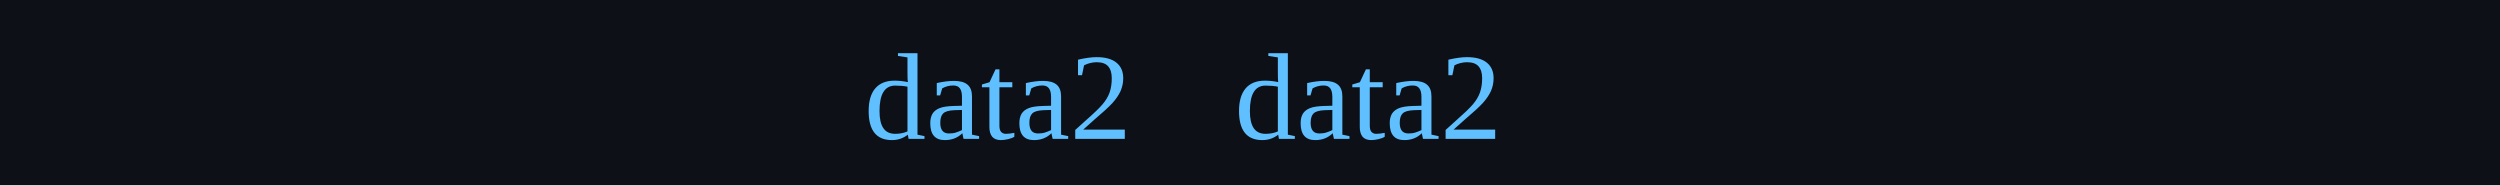
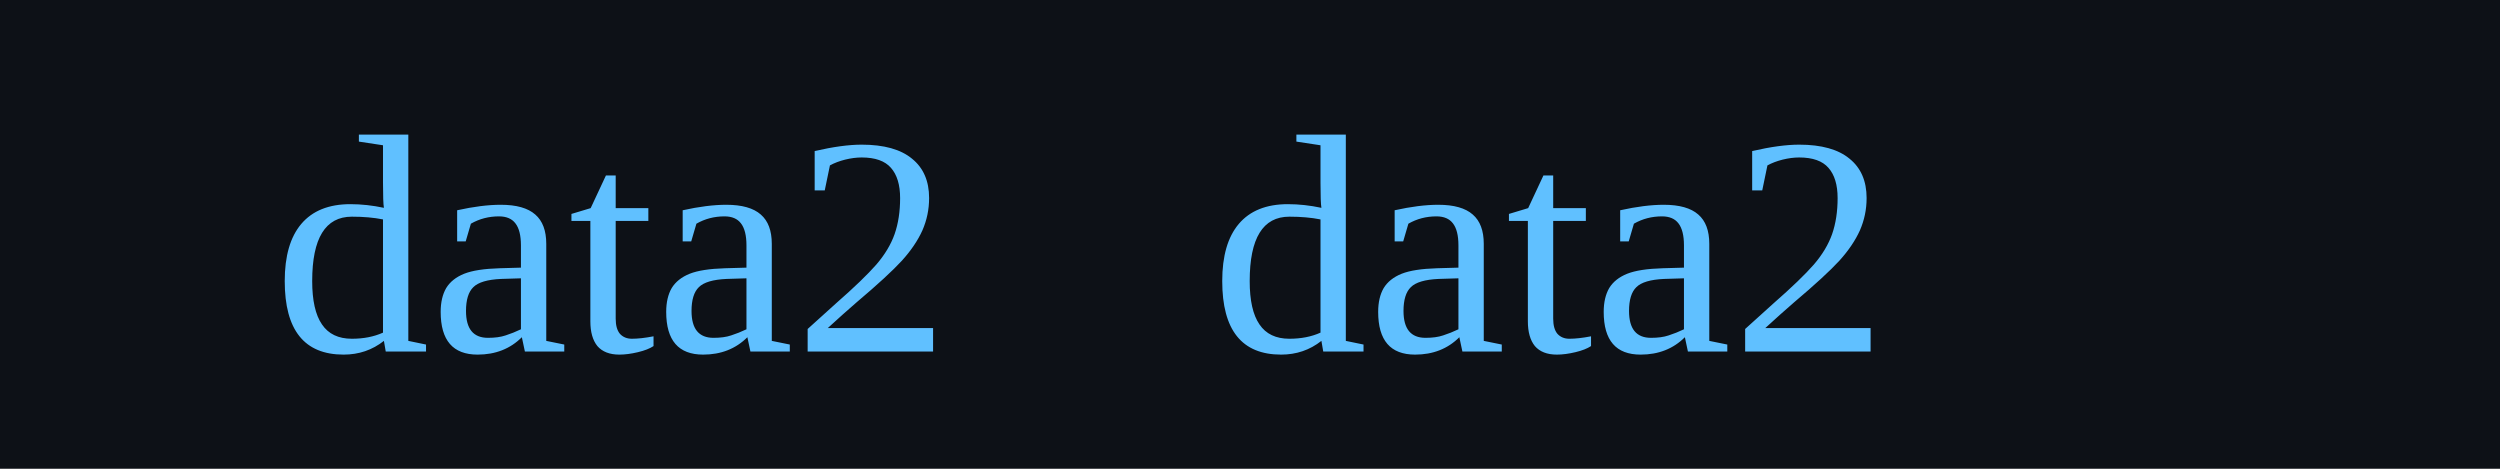
- <svg xmlns="http://www.w3.org/2000/svg" version="1.1" viewBox="274 264 324 24" width="324px" height="24px">
-   <rect fill="rgb(13,17,23)" fill-opacity="1" width="324" height="24" x="274" y="264" />
-   <text fill="rgb(96,192,255)" fill-opacity="1.0" font-size="16" x="386" y="282" textLength="40" lengthAdjust="spacingAndGlyphs">data2</text>
-   <text fill="rgb(96,192,255)" fill-opacity="1.0" font-size="16" x="434" y="282" textLength="40" lengthAdjust="spacingAndGlyphs">data2</text>
+ <svg xmlns="http://www.w3.org/2000/svg" version="1.1" viewBox="274 264 128 24" width="128px" height="24px">
+   <rect fill="rgb(13,17,23)" fill-opacity="1" width="128" height="24" x="274" y="264" />
+   <text fill="rgb(96,192,255)" fill-opacity="1.0" font-size="16" x="288" y="282" textLength="40" lengthAdjust="spacingAndGlyphs">data2</text>
+   <text fill="rgb(96,192,255)" fill-opacity="1.0" font-size="16" x="336" y="282" textLength="40" lengthAdjust="spacingAndGlyphs">data2</text>
</svg>
